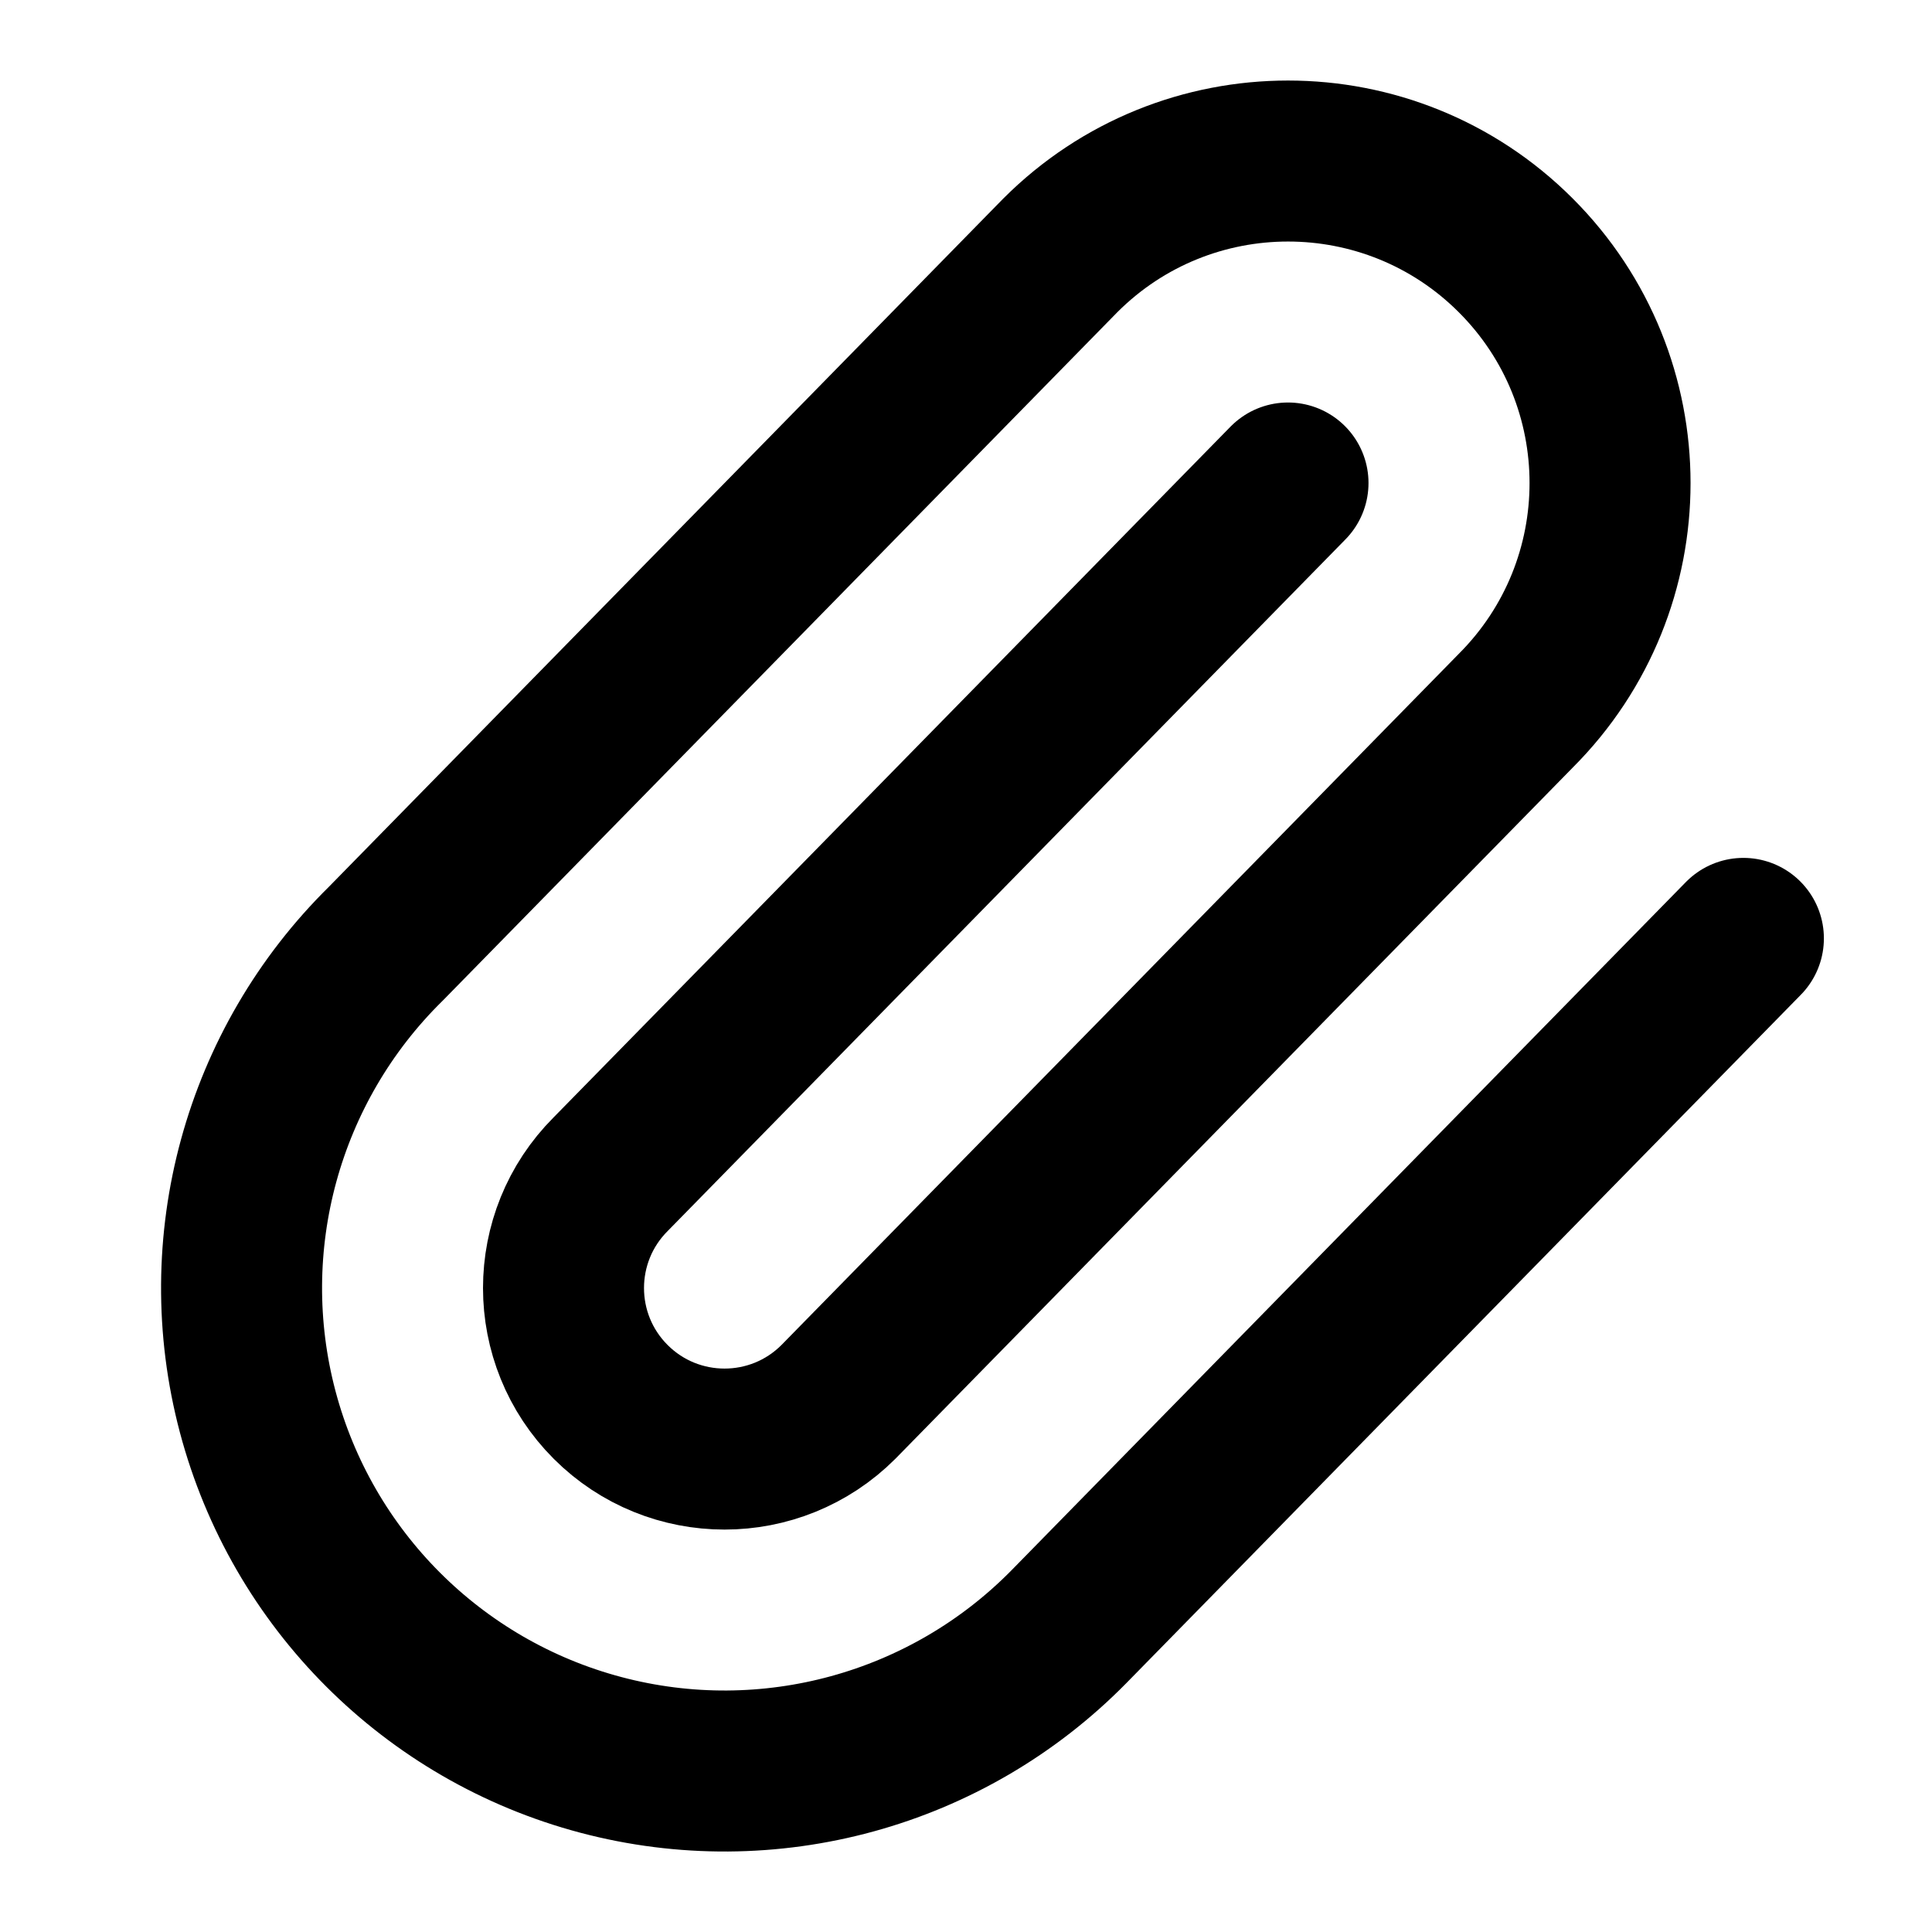
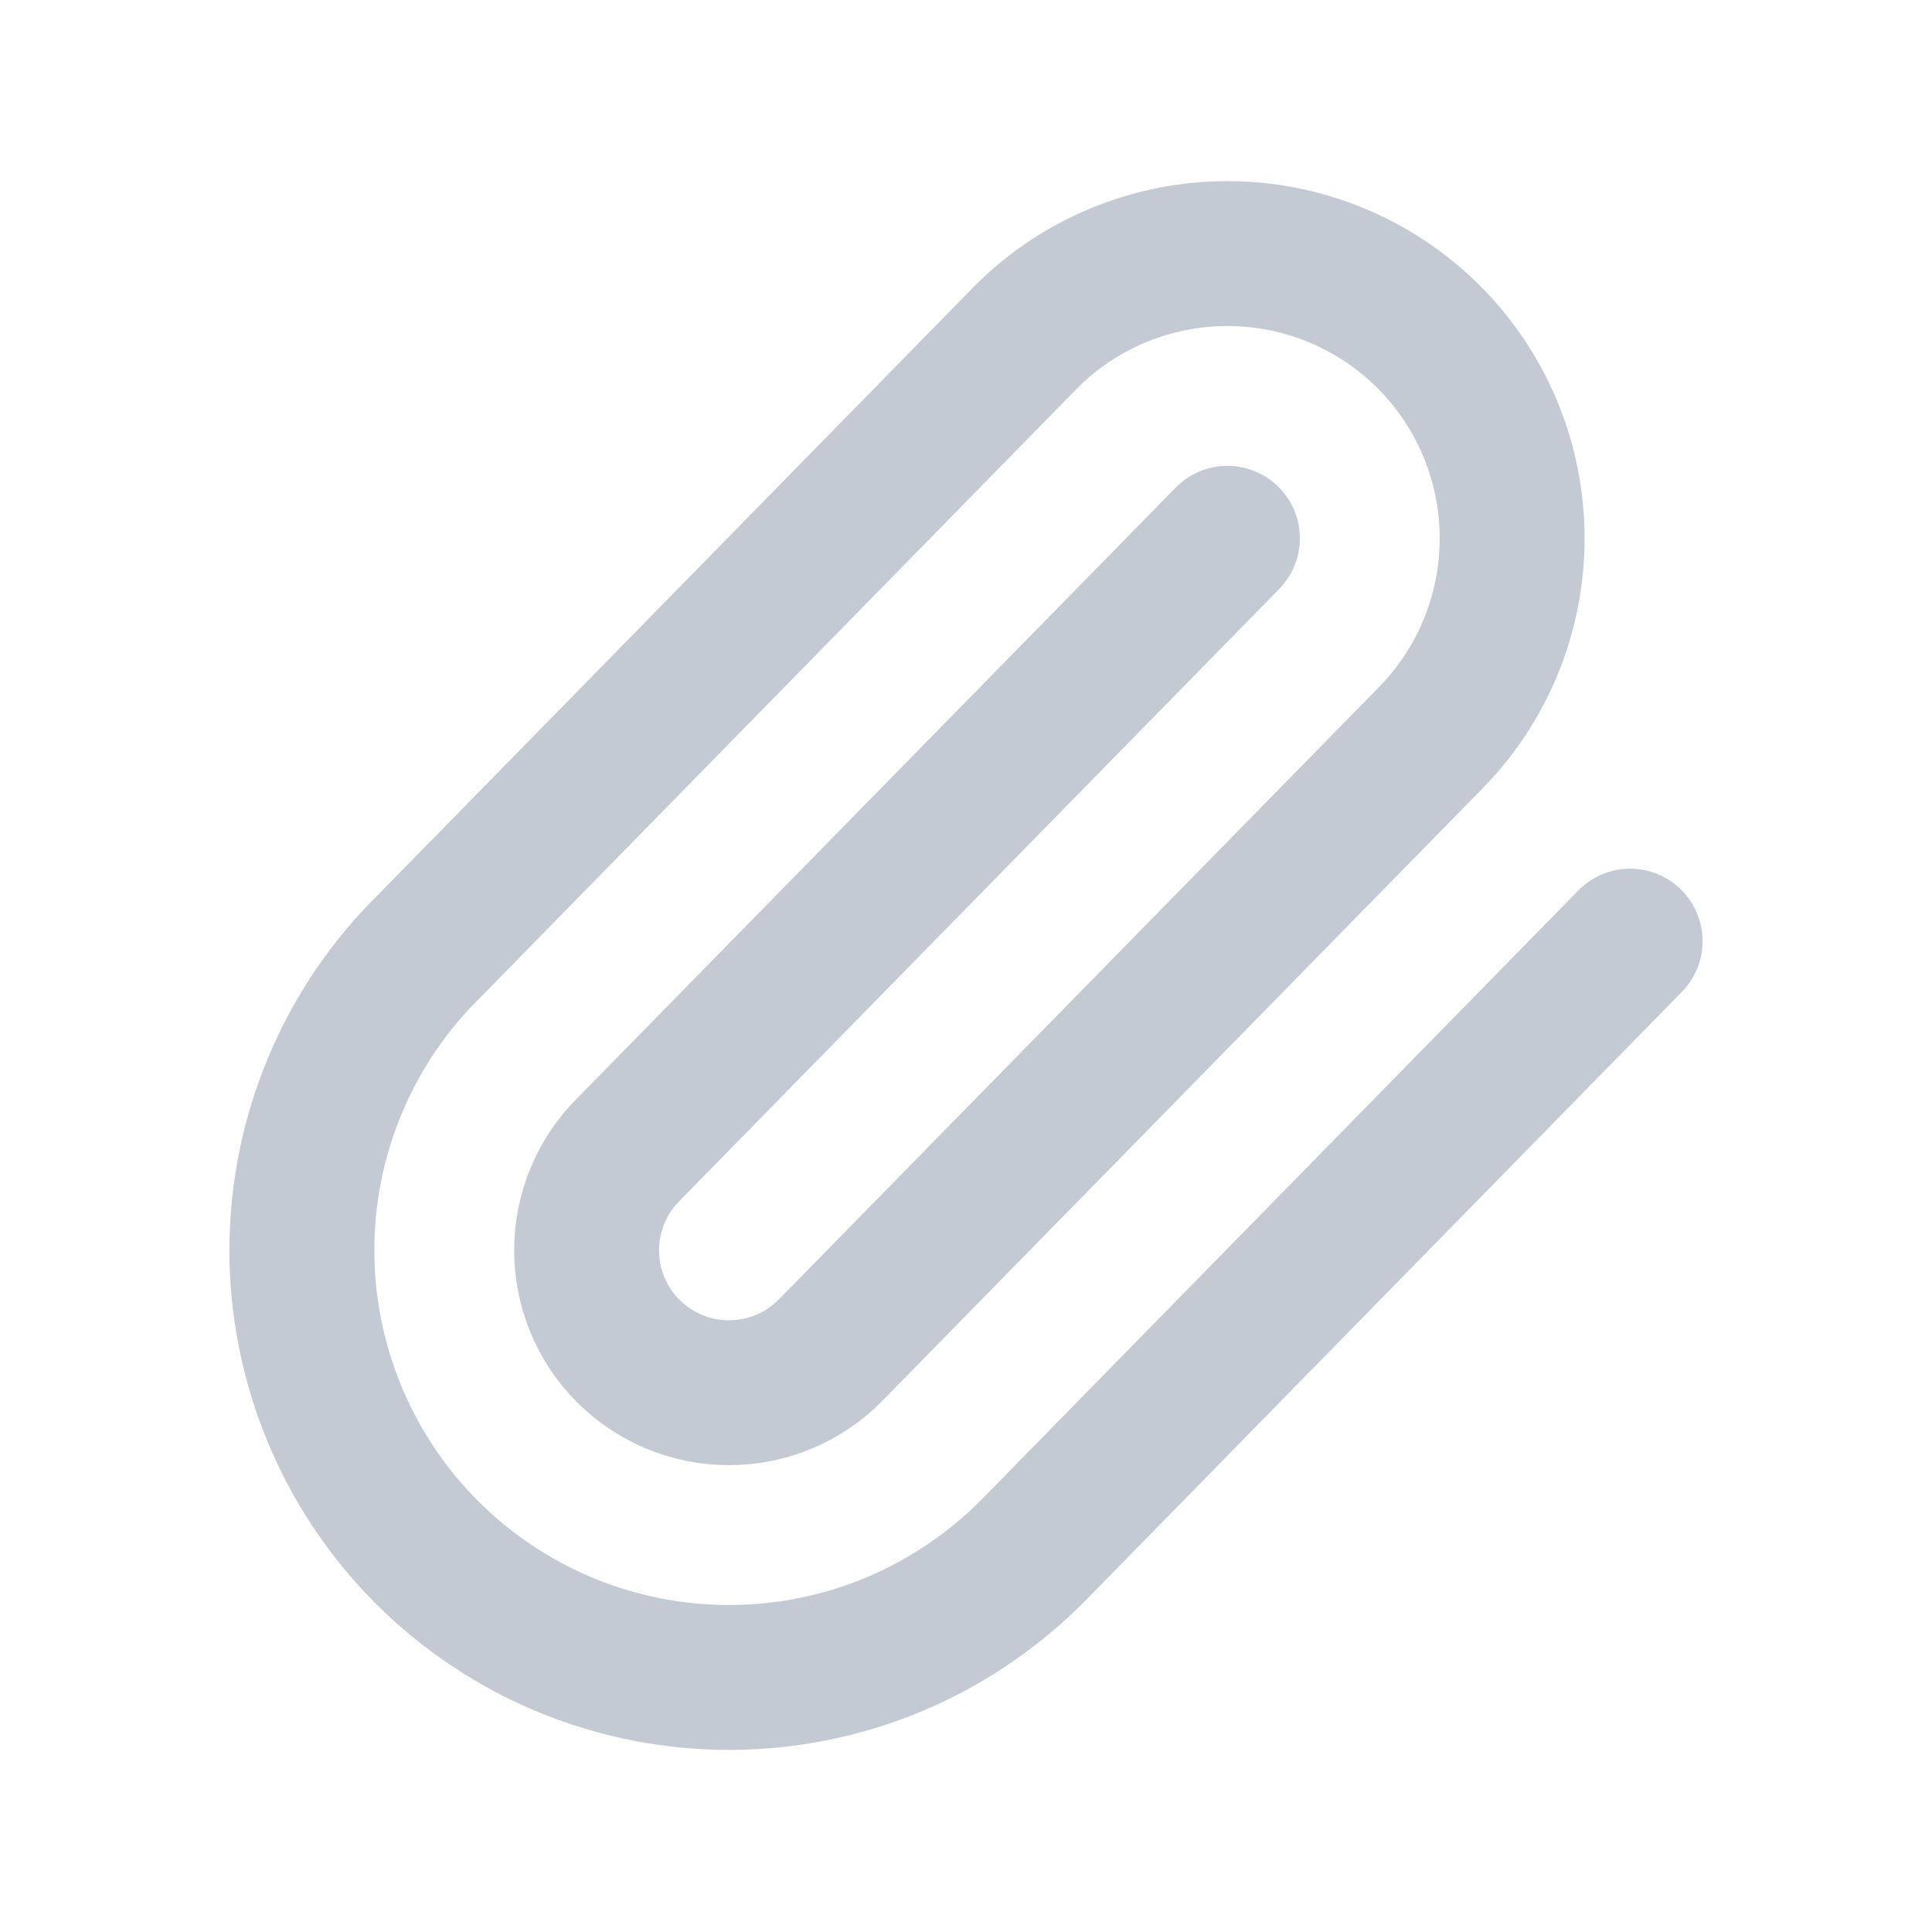
- <svg xmlns="http://www.w3.org/2000/svg" width="24" height="24" viewBox="0 0 24 24" fill="none" stroke="currentColor" stroke-width="2" stroke-linecap="round" stroke-linejoin="round">
-   <path d="m16 6-8.414 8.586a2 2 0 0 0 2.829 2.829l8.414-8.586a4 4 0 1 0-5.657-5.657l-8.379 8.551a6 6 0 1 0 8.485 8.485l8.379-8.551" />
+ <svg xmlns="http://www.w3.org/2000/svg" width="16" height="16" viewBox="0 0 16 16" fill="none">
+   <path d="M10.165 4.458L5.203 9.521C4.982 9.742 4.858 10.042 4.858 10.355C4.858 10.668 4.982 10.968 5.203 11.189C5.425 11.41 5.725 11.534 6.037 11.534C6.35 11.534 6.65 11.41 6.871 11.189L11.833 6.126C12.275 5.684 12.523 5.084 12.523 4.459C12.523 3.833 12.275 3.233 11.833 2.791C11.39 2.348 10.79 2.1 10.165 2.1C9.539 2.1 8.939 2.348 8.497 2.791L3.557 7.833C3.224 8.16 2.959 8.55 2.778 8.981C2.596 9.411 2.502 9.873 2.5 10.34C2.498 10.807 2.589 11.27 2.767 11.702C2.944 12.133 3.206 12.526 3.536 12.856C3.866 13.186 4.259 13.448 4.691 13.626C5.122 13.803 5.585 13.894 6.052 13.892C6.519 13.89 6.981 13.796 7.411 13.615C7.842 13.433 8.232 13.168 8.56 12.836L13.5 7.794" stroke="#C4CAD4" stroke-width="1.2" stroke-linecap="round" stroke-linejoin="round" />
</svg>
